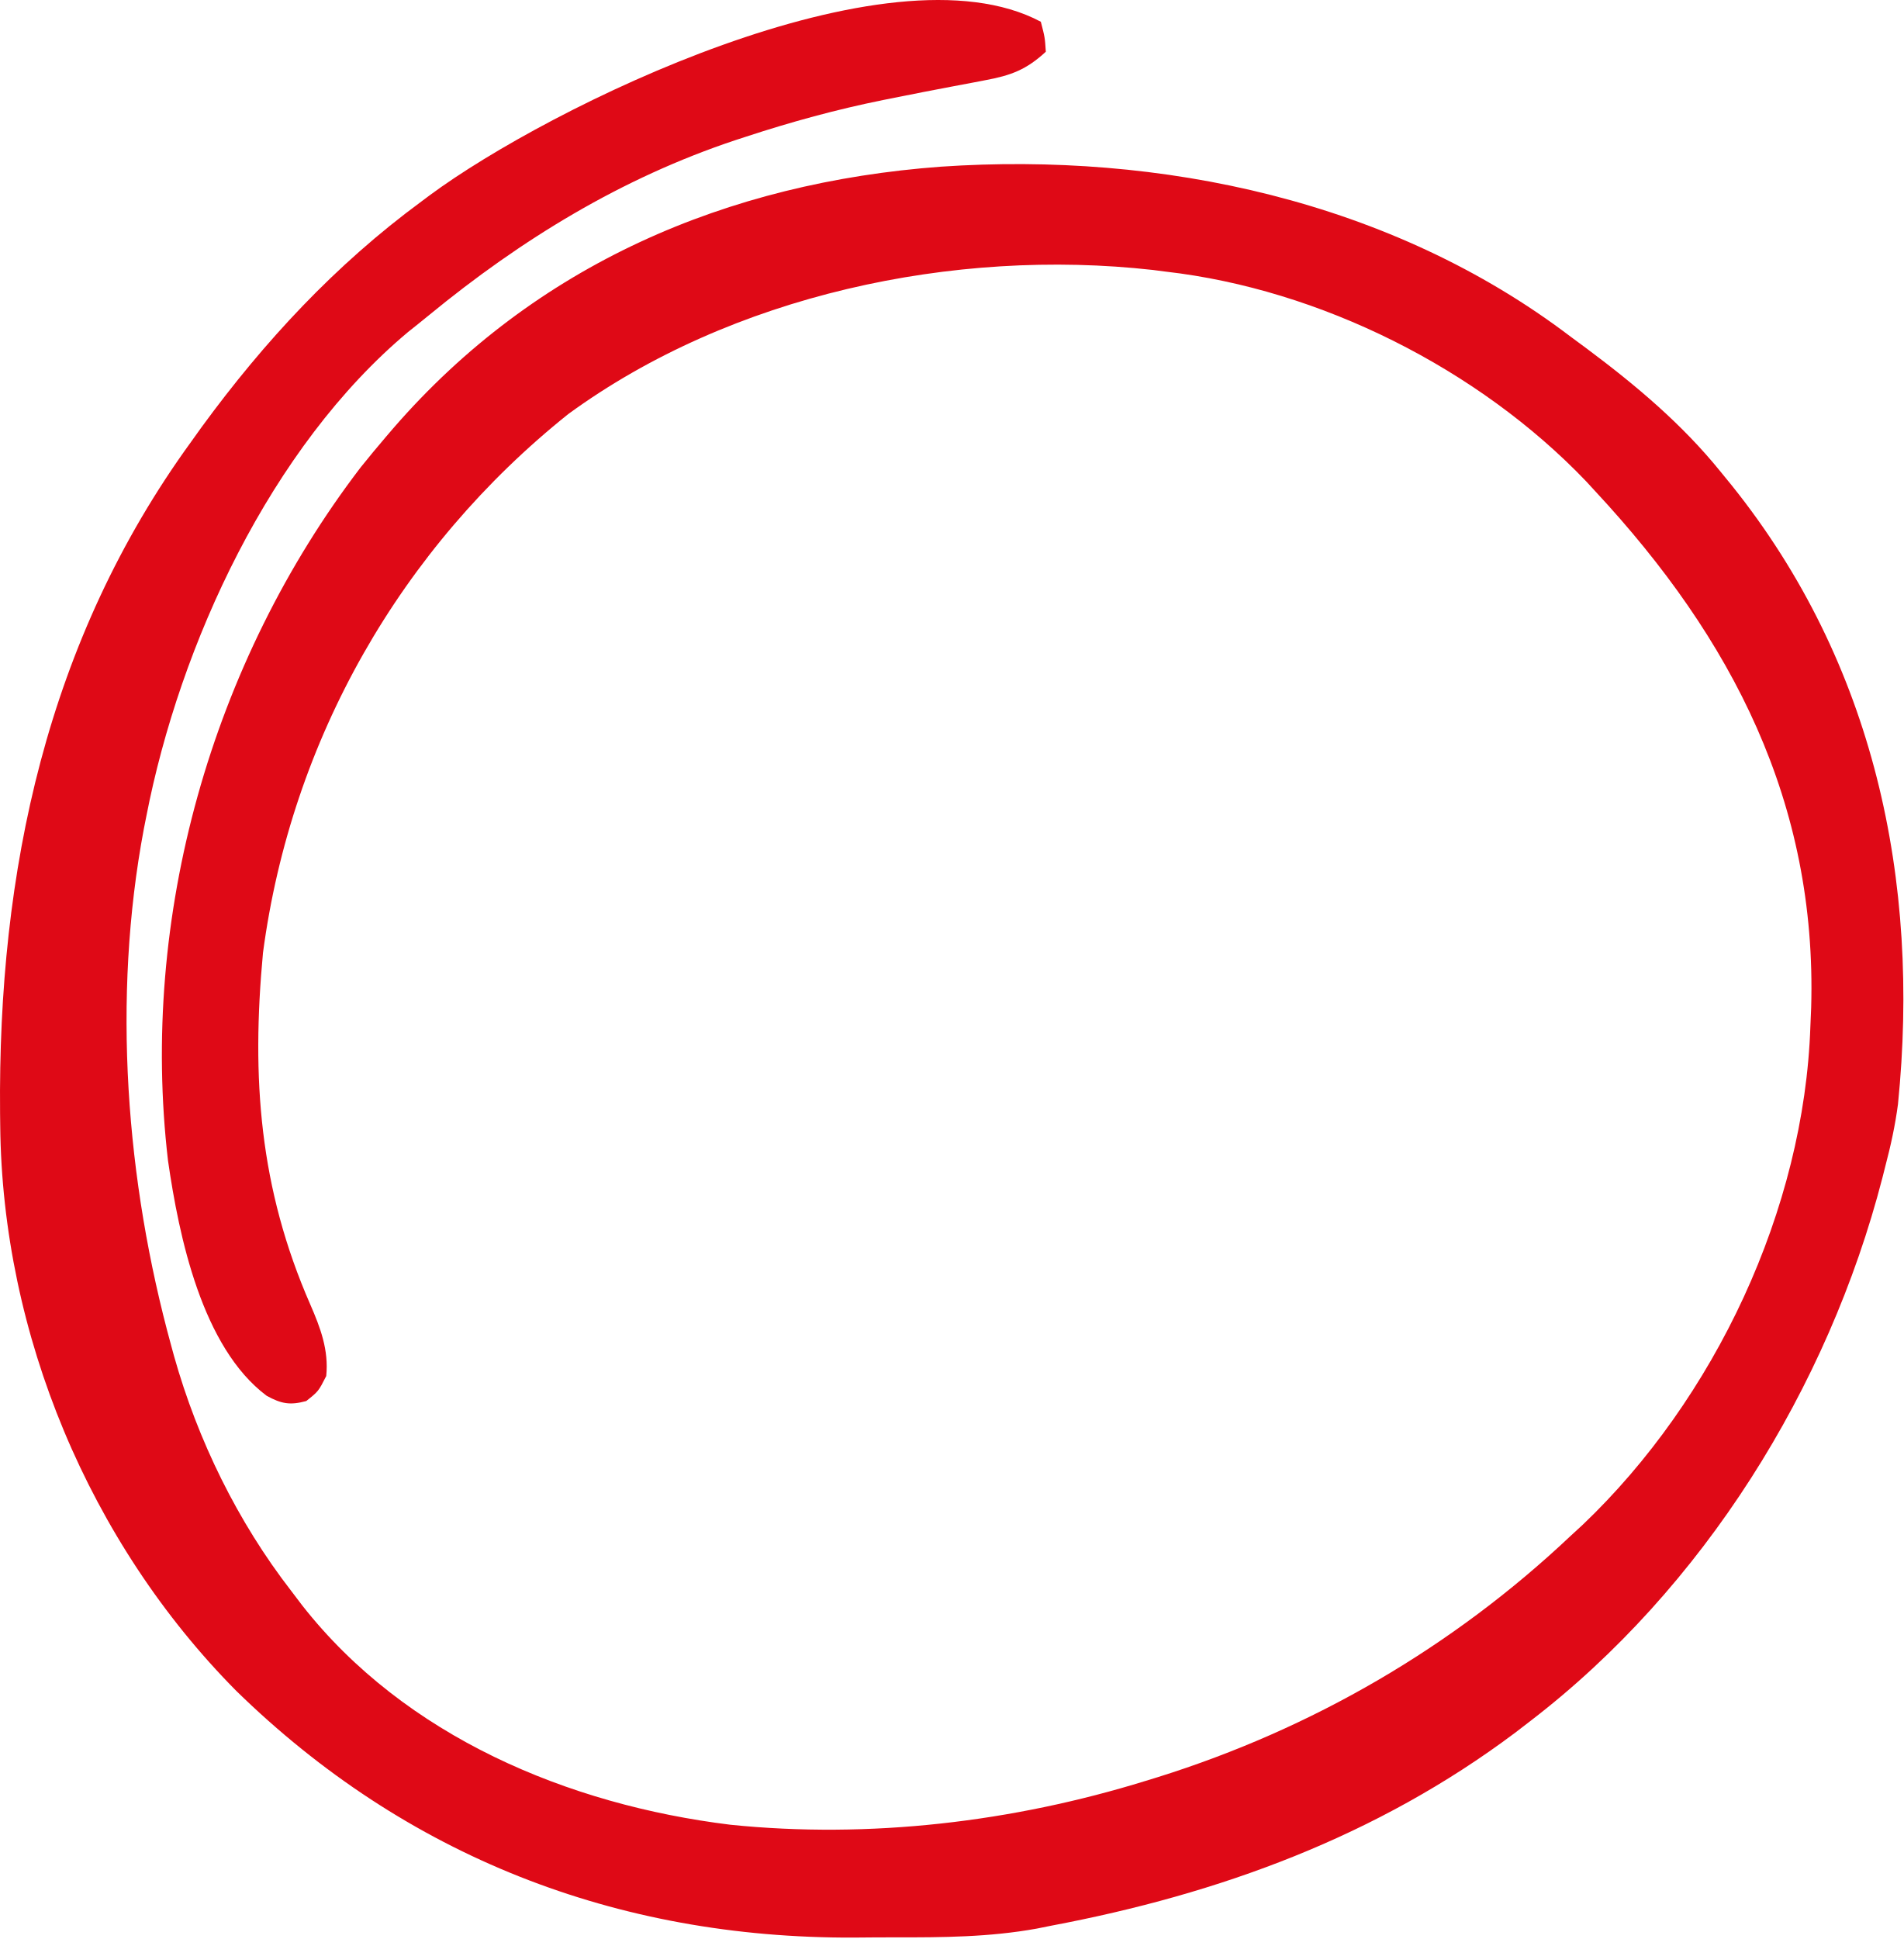
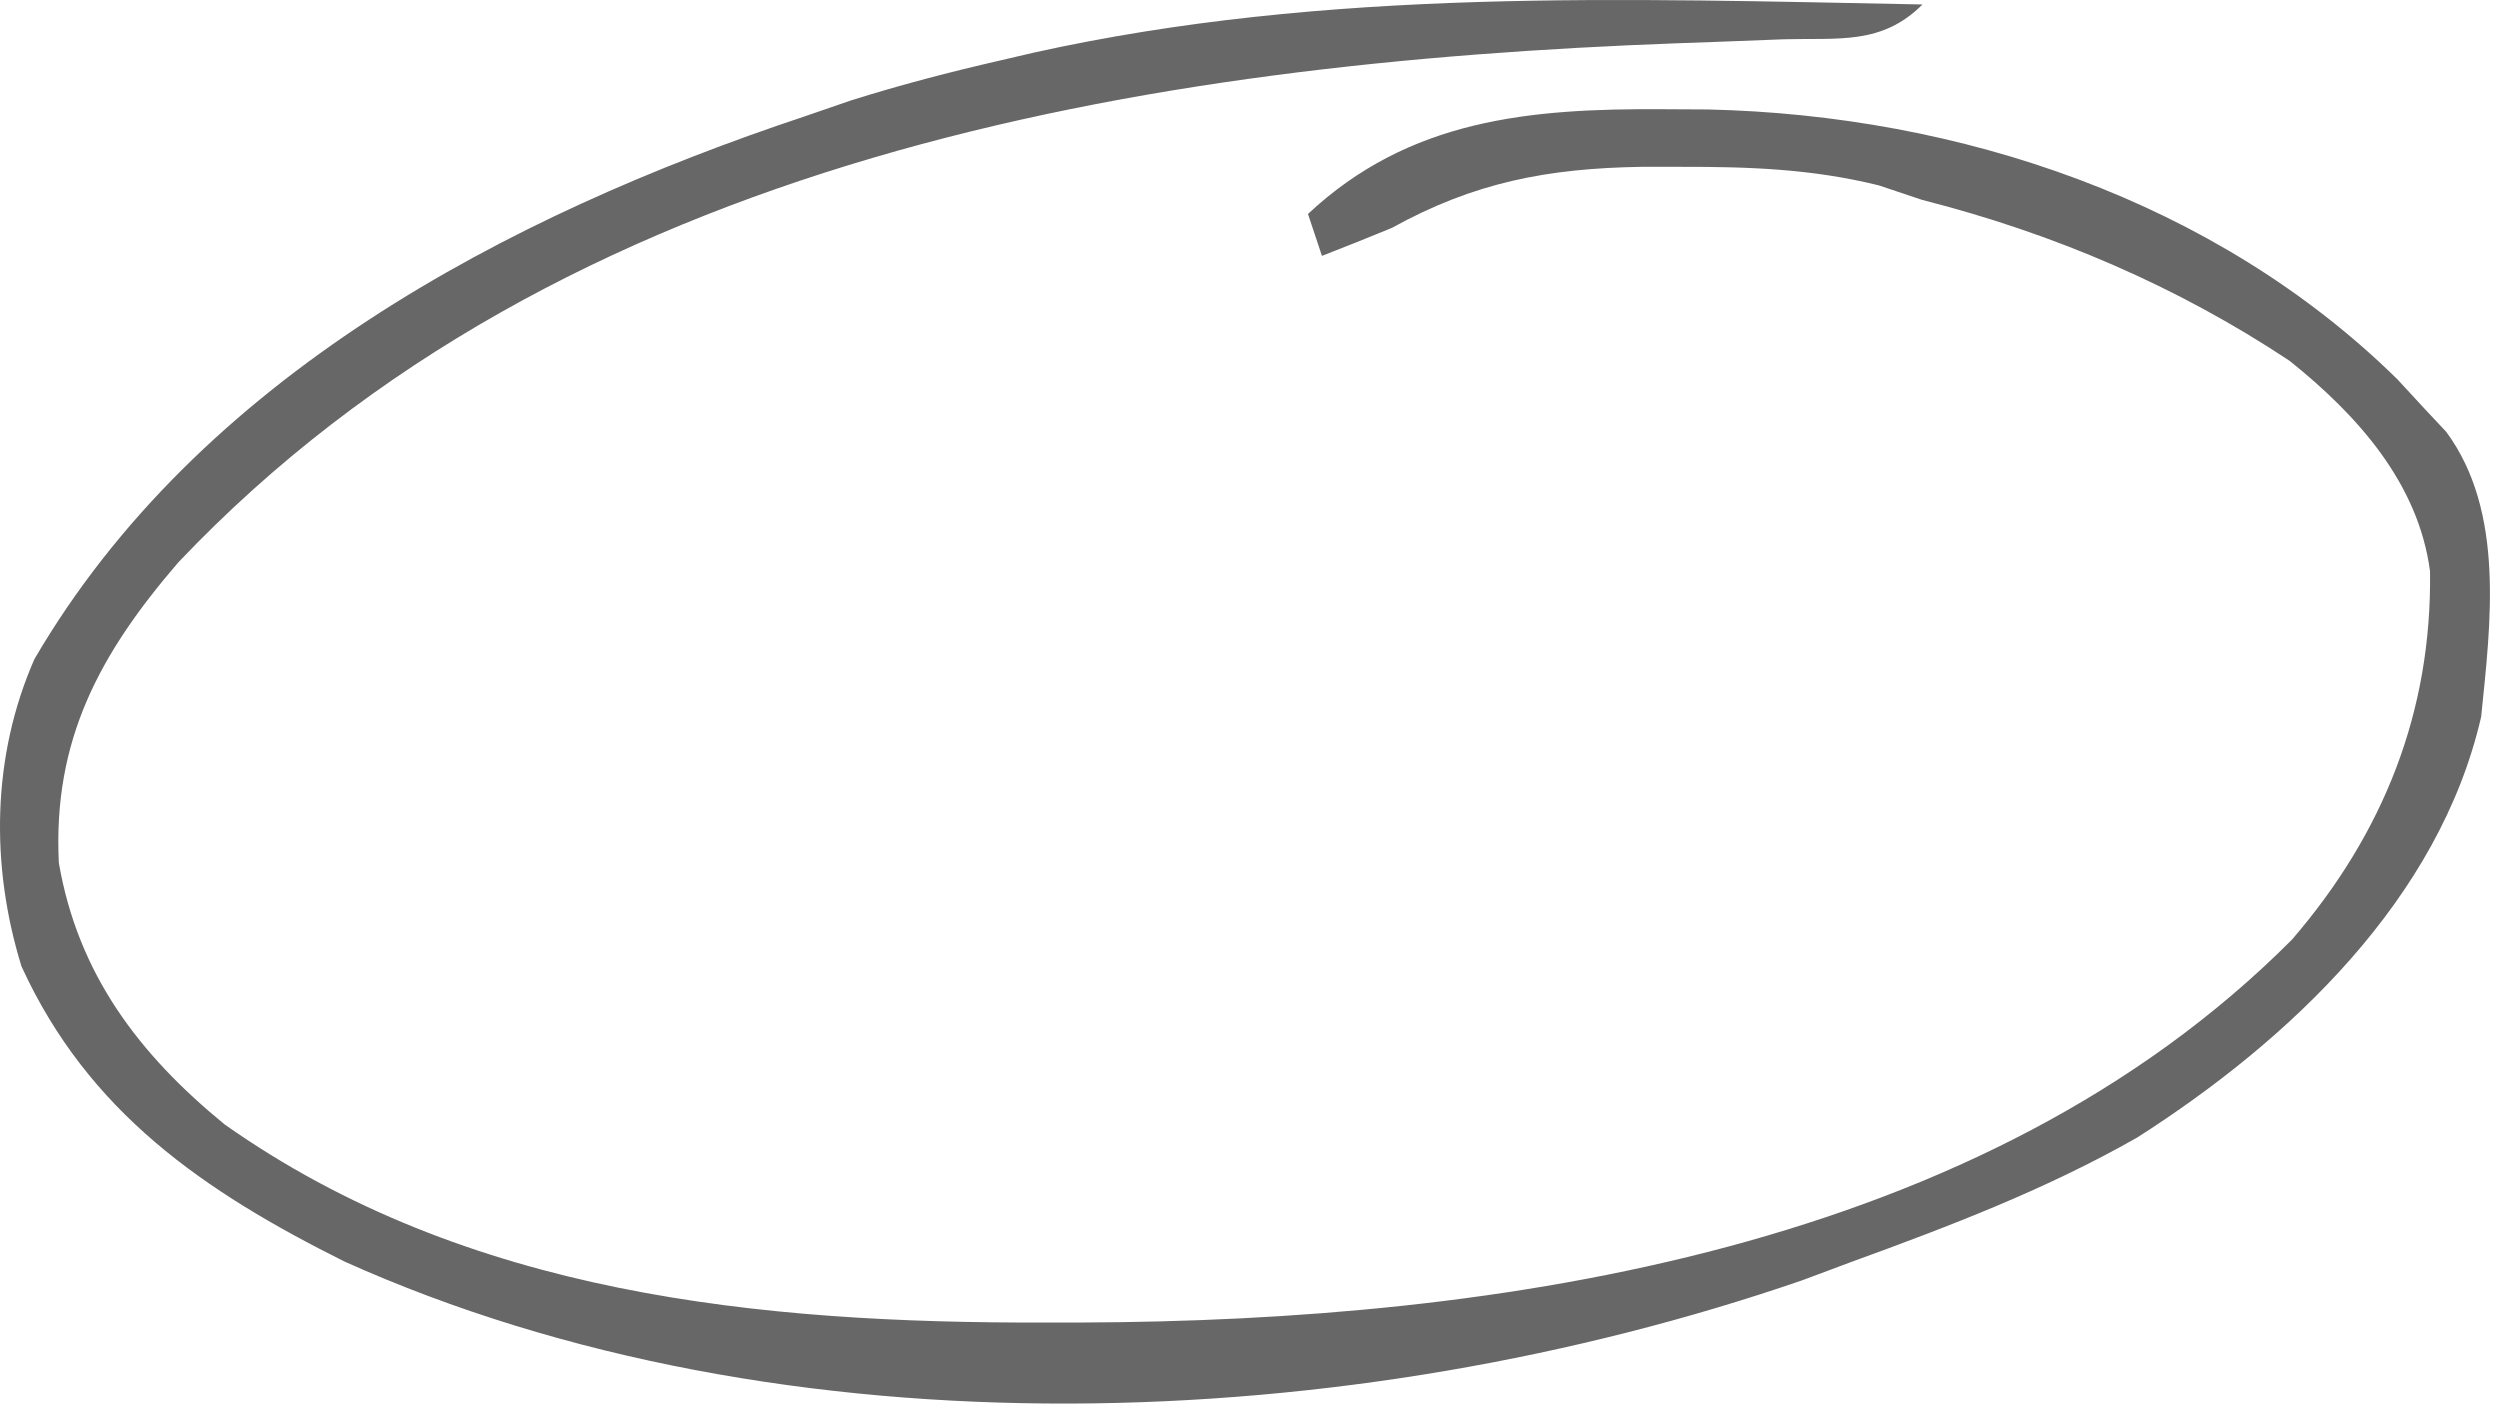
- <svg xmlns="http://www.w3.org/2000/svg" width="381" height="388" viewBox="0 0 381 388" fill="#DF0916">
-   <path d="M208.283 4.353C209.095 7.478 209.095 7.478 209.283 10.353C205.37 13.964 202.299 15.101 197.095 16.064C196.404 16.198 195.713 16.331 195.001 16.468C193.526 16.753 192.051 17.031 190.574 17.303C186.712 18.02 182.861 18.789 179.009 19.56C178.25 19.712 177.49 19.863 176.708 20.019C167.396 21.901 158.307 24.392 149.283 27.353C148.592 27.578 147.901 27.803 147.189 28.035C124.415 35.608 104.29 47.921 85.831 63.083C84.446 64.219 83.045 65.337 81.642 66.451C54.166 89.451 35.972 128.929 29.282 163.353C29.12 164.17 28.958 164.987 28.791 165.828C22.407 199.739 25.179 236.272 34.282 269.353C34.465 270.022 34.648 270.691 34.836 271.381C39.572 288.209 47.579 304.548 58.282 318.353C59.012 319.315 59.742 320.277 60.493 321.267C81.082 347.491 113.696 361.146 146.143 365.134C173.982 367.986 202.646 364.599 229.283 356.353C230.067 356.113 230.852 355.872 231.66 355.624C262.6 345.944 290.718 329.607 314.283 307.353C315.08 306.62 315.878 305.886 316.701 305.131C343.179 279.915 361.053 241.984 362.283 205.353C362.334 204.133 362.386 202.912 362.439 201.654C363.619 160.667 346.682 127.827 319.283 98.353C318.349 97.338 318.349 97.338 317.396 96.302C295.885 73.799 264.161 57.881 233.283 54.353C232.434 54.244 231.586 54.134 230.712 54.021C190.901 49.565 146.368 59.02 113.72 82.853C80.254 109.607 58.294 147.943 52.626 190.666C50.288 215.748 51.895 237.736 62.095 261.041C64.132 265.722 65.811 270.177 65.282 275.353C63.72 278.416 63.72 278.416 61.282 280.353C58.05 281.235 56.296 280.909 53.365 279.303C40.42 269.613 35.806 247.417 33.618 232.228C27.931 183.552 42.267 132.659 72.157 93.541C73.843 91.45 75.535 89.39 77.282 87.353C77.749 86.808 78.216 86.263 78.697 85.702C107.151 52.892 145.519 36.516 188.283 33.353C232.268 30.371 278.437 40.121 314.283 67.353C315.363 68.152 316.444 68.95 317.525 69.748C327.318 77.059 336.574 84.825 344.283 94.353C345.439 95.771 345.439 95.771 346.618 97.217C375.05 132.724 384.317 176.172 379.81 220.959C379.254 225.172 378.367 229.248 377.283 233.353C377.089 234.119 376.896 234.884 376.697 235.672C365.845 277.695 340.84 317.821 306.283 344.353C305.271 345.132 304.259 345.911 303.216 346.713C275.537 367.474 244.02 378.989 210.283 385.353C209.342 385.542 208.402 385.732 207.434 385.926C198 387.63 188.639 387.692 179.084 387.669C176.315 387.666 173.547 387.689 170.779 387.715C123.375 387.884 81.197 371.472 47.282 338.353C17.919 308.731 0.447 267.001 0.044 225.236C0.034 224.39 0.025 223.543 0.014 222.671C-0.431 174.367 9.363 128.132 38.282 88.353C38.966 87.398 39.649 86.443 40.353 85.459C52.926 68.266 67.106 52.999 84.282 40.353C84.838 39.937 85.394 39.521 85.967 39.093C109.834 21.425 177.725 -11.926 208.283 4.353Z" />
+ <svg xmlns="http://www.w3.org/2000/svg" width="179" height="101" viewBox="0 0 179 101" fill="none">
+   <path d="M137.651 0.32C134.74 3.231 131.644 2.707 127.733 2.812C126.08 2.875 124.427 2.938 122.774 3.003C121.473 3.049 121.473 3.049 120.145 3.096C81.971 4.504 40.361 11.187 12.776 40.257C7.146 46.784 3.777 52.984 4.213 61.777C5.582 69.734 9.937 75.479 16.081 80.507C33.4 92.72 54.356 94.747 74.901 94.695C76.158 94.693 76.158 94.693 77.44 94.692C107.333 94.589 142.002 89.475 164.112 67.269C170.688 59.63 174.123 50.937 173.991 40.913C173.162 34.589 168.776 29.704 163.924 25.828C155.848 20.471 147.024 16.705 137.651 14.32C136.614 13.973 135.578 13.626 134.51 13.269C129.718 12.09 125.256 11.937 120.338 11.945C118.939 11.945 118.939 11.945 117.512 11.945C110.801 12.057 105.569 13.05 99.651 16.32C97.991 17.003 96.326 17.674 94.651 18.32C94.156 16.835 94.156 16.835 93.651 15.32C100.917 8.522 109.526 7.759 119.088 7.82C120.664 7.828 120.664 7.828 122.271 7.837C140.269 8.243 158.631 14.35 171.651 27.156C172.641 28.227 172.641 28.227 173.651 29.32C174.146 29.848 174.641 30.377 175.151 30.921C179.366 36.629 178.33 44.647 177.651 51.32C174.659 64.366 163.952 74.469 153.026 81.445C146.536 85.141 139.648 87.773 132.651 90.32C131.461 90.764 130.271 91.209 129.045 91.667C96.74 102.799 56.224 104.526 24.651 90.32C14.586 85.293 6.326 79.643 1.538 69.191C-0.693 61.969 -0.591 54.153 2.463 47.195C14.223 27.055 36.247 15.445 57.651 8.32C58.722 7.951 59.793 7.582 60.897 7.202C64.451 6.08 68.021 5.151 71.651 4.32C72.832 4.045 72.832 4.045 74.037 3.764C95.037 -0.886 116.278 -0.083 137.651 0.32Z" fill="#676767" />
</svg>
